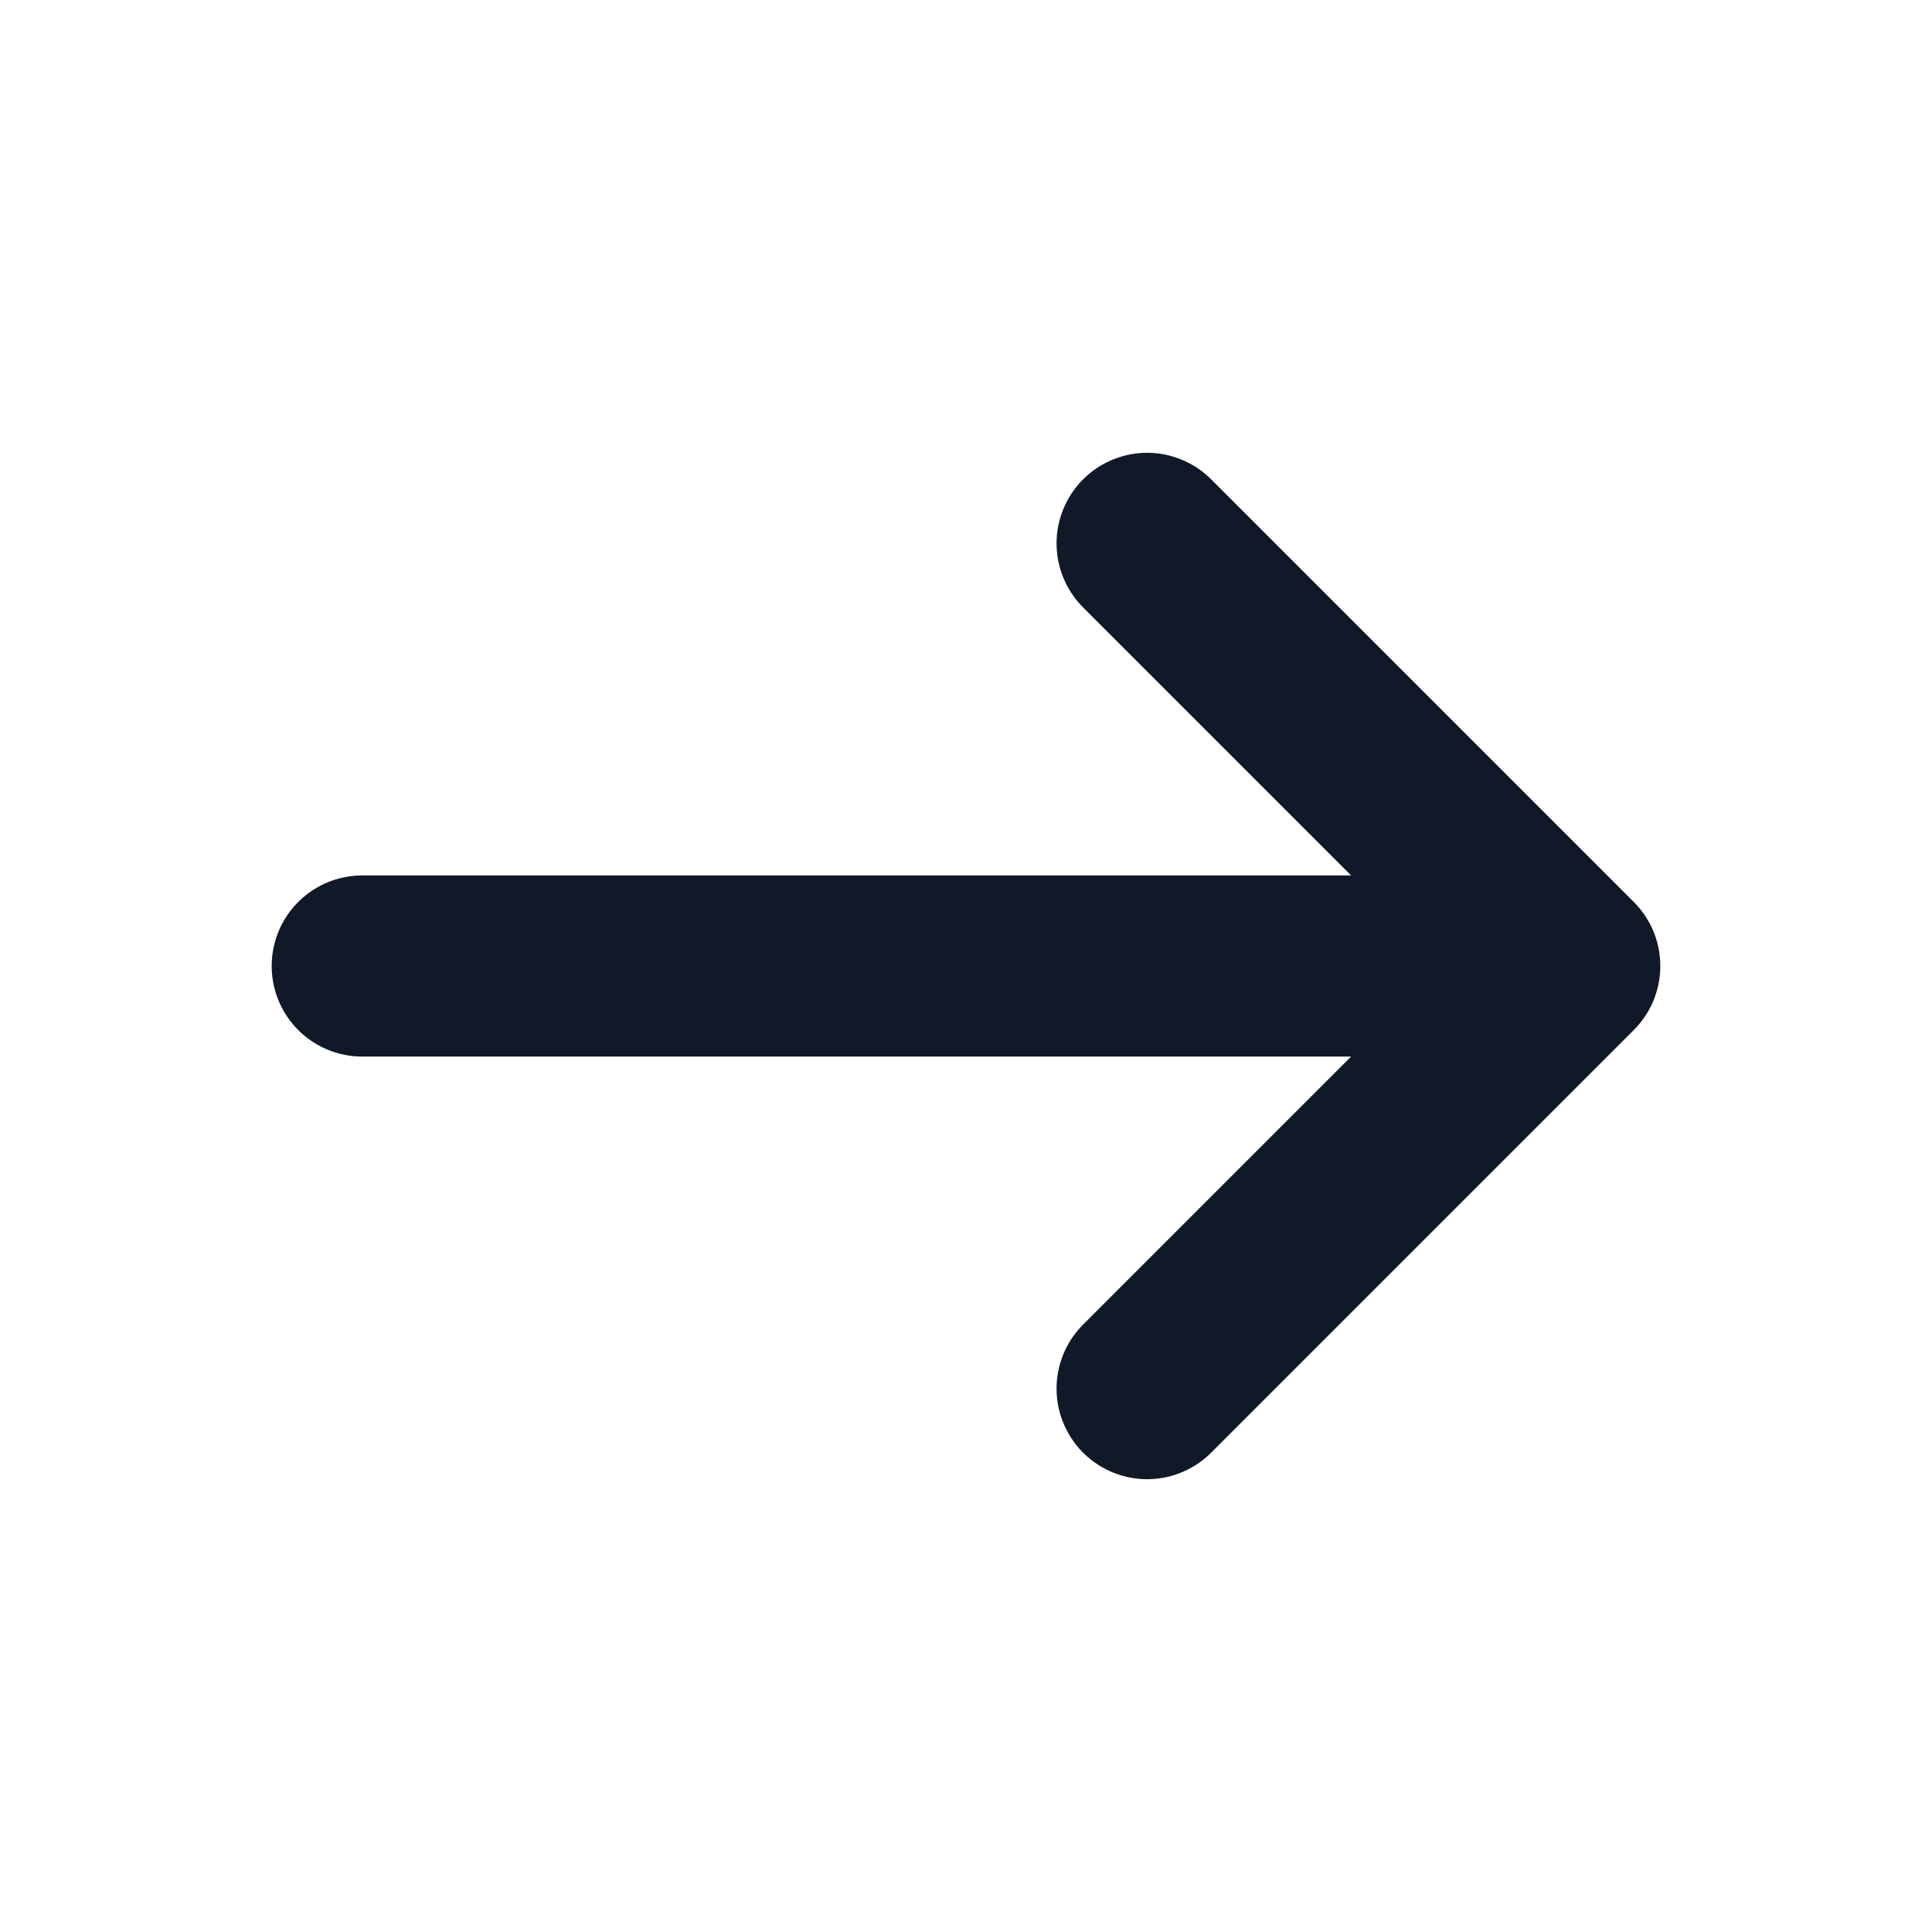
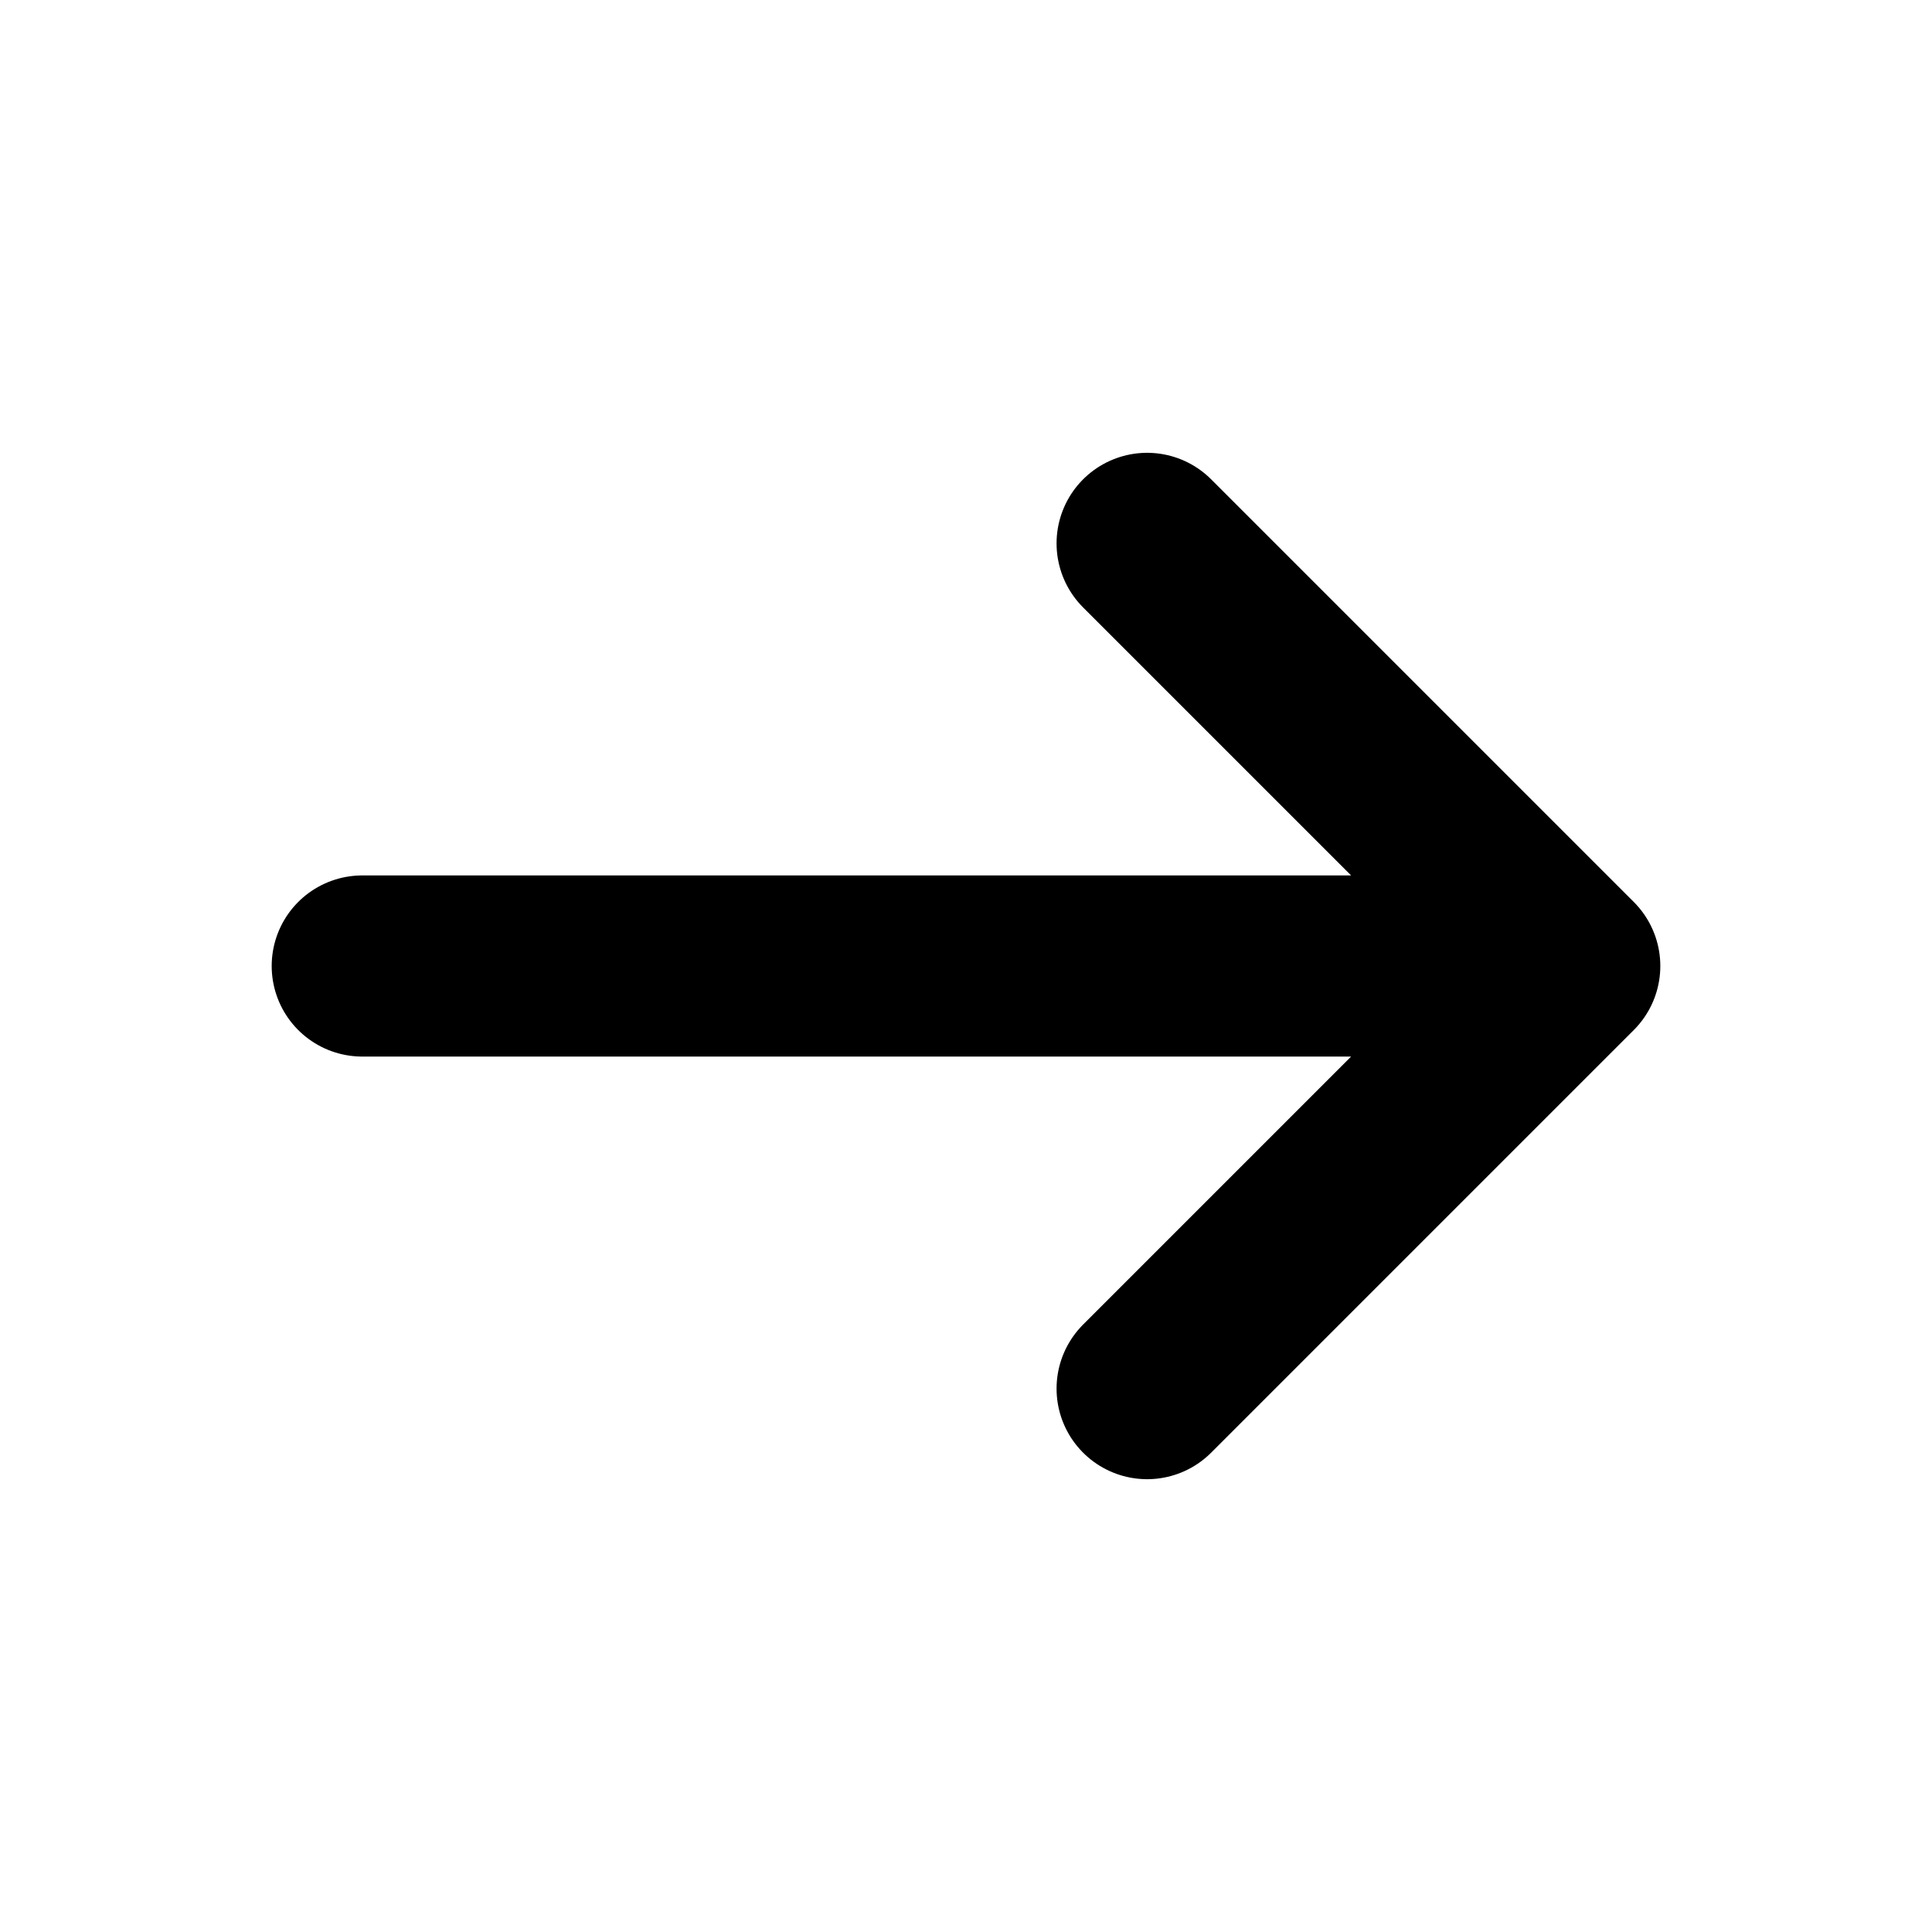
<svg xmlns="http://www.w3.org/2000/svg" viewBox="0 0 16 16" width="16" height="16" fill="none">
-   <path d="M3 8h10m-3.5-3.5L13 8l-3.5 3.5" stroke="#111827" stroke-width="1.5" stroke-linecap="round" stroke-linejoin="round" />
+   <path d="M3 8h10m-3.5-3.5L13 8l-3.5 3.5" stroke="currentColor" stroke-width="1.5" stroke-linecap="round" stroke-linejoin="round" />
</svg>
